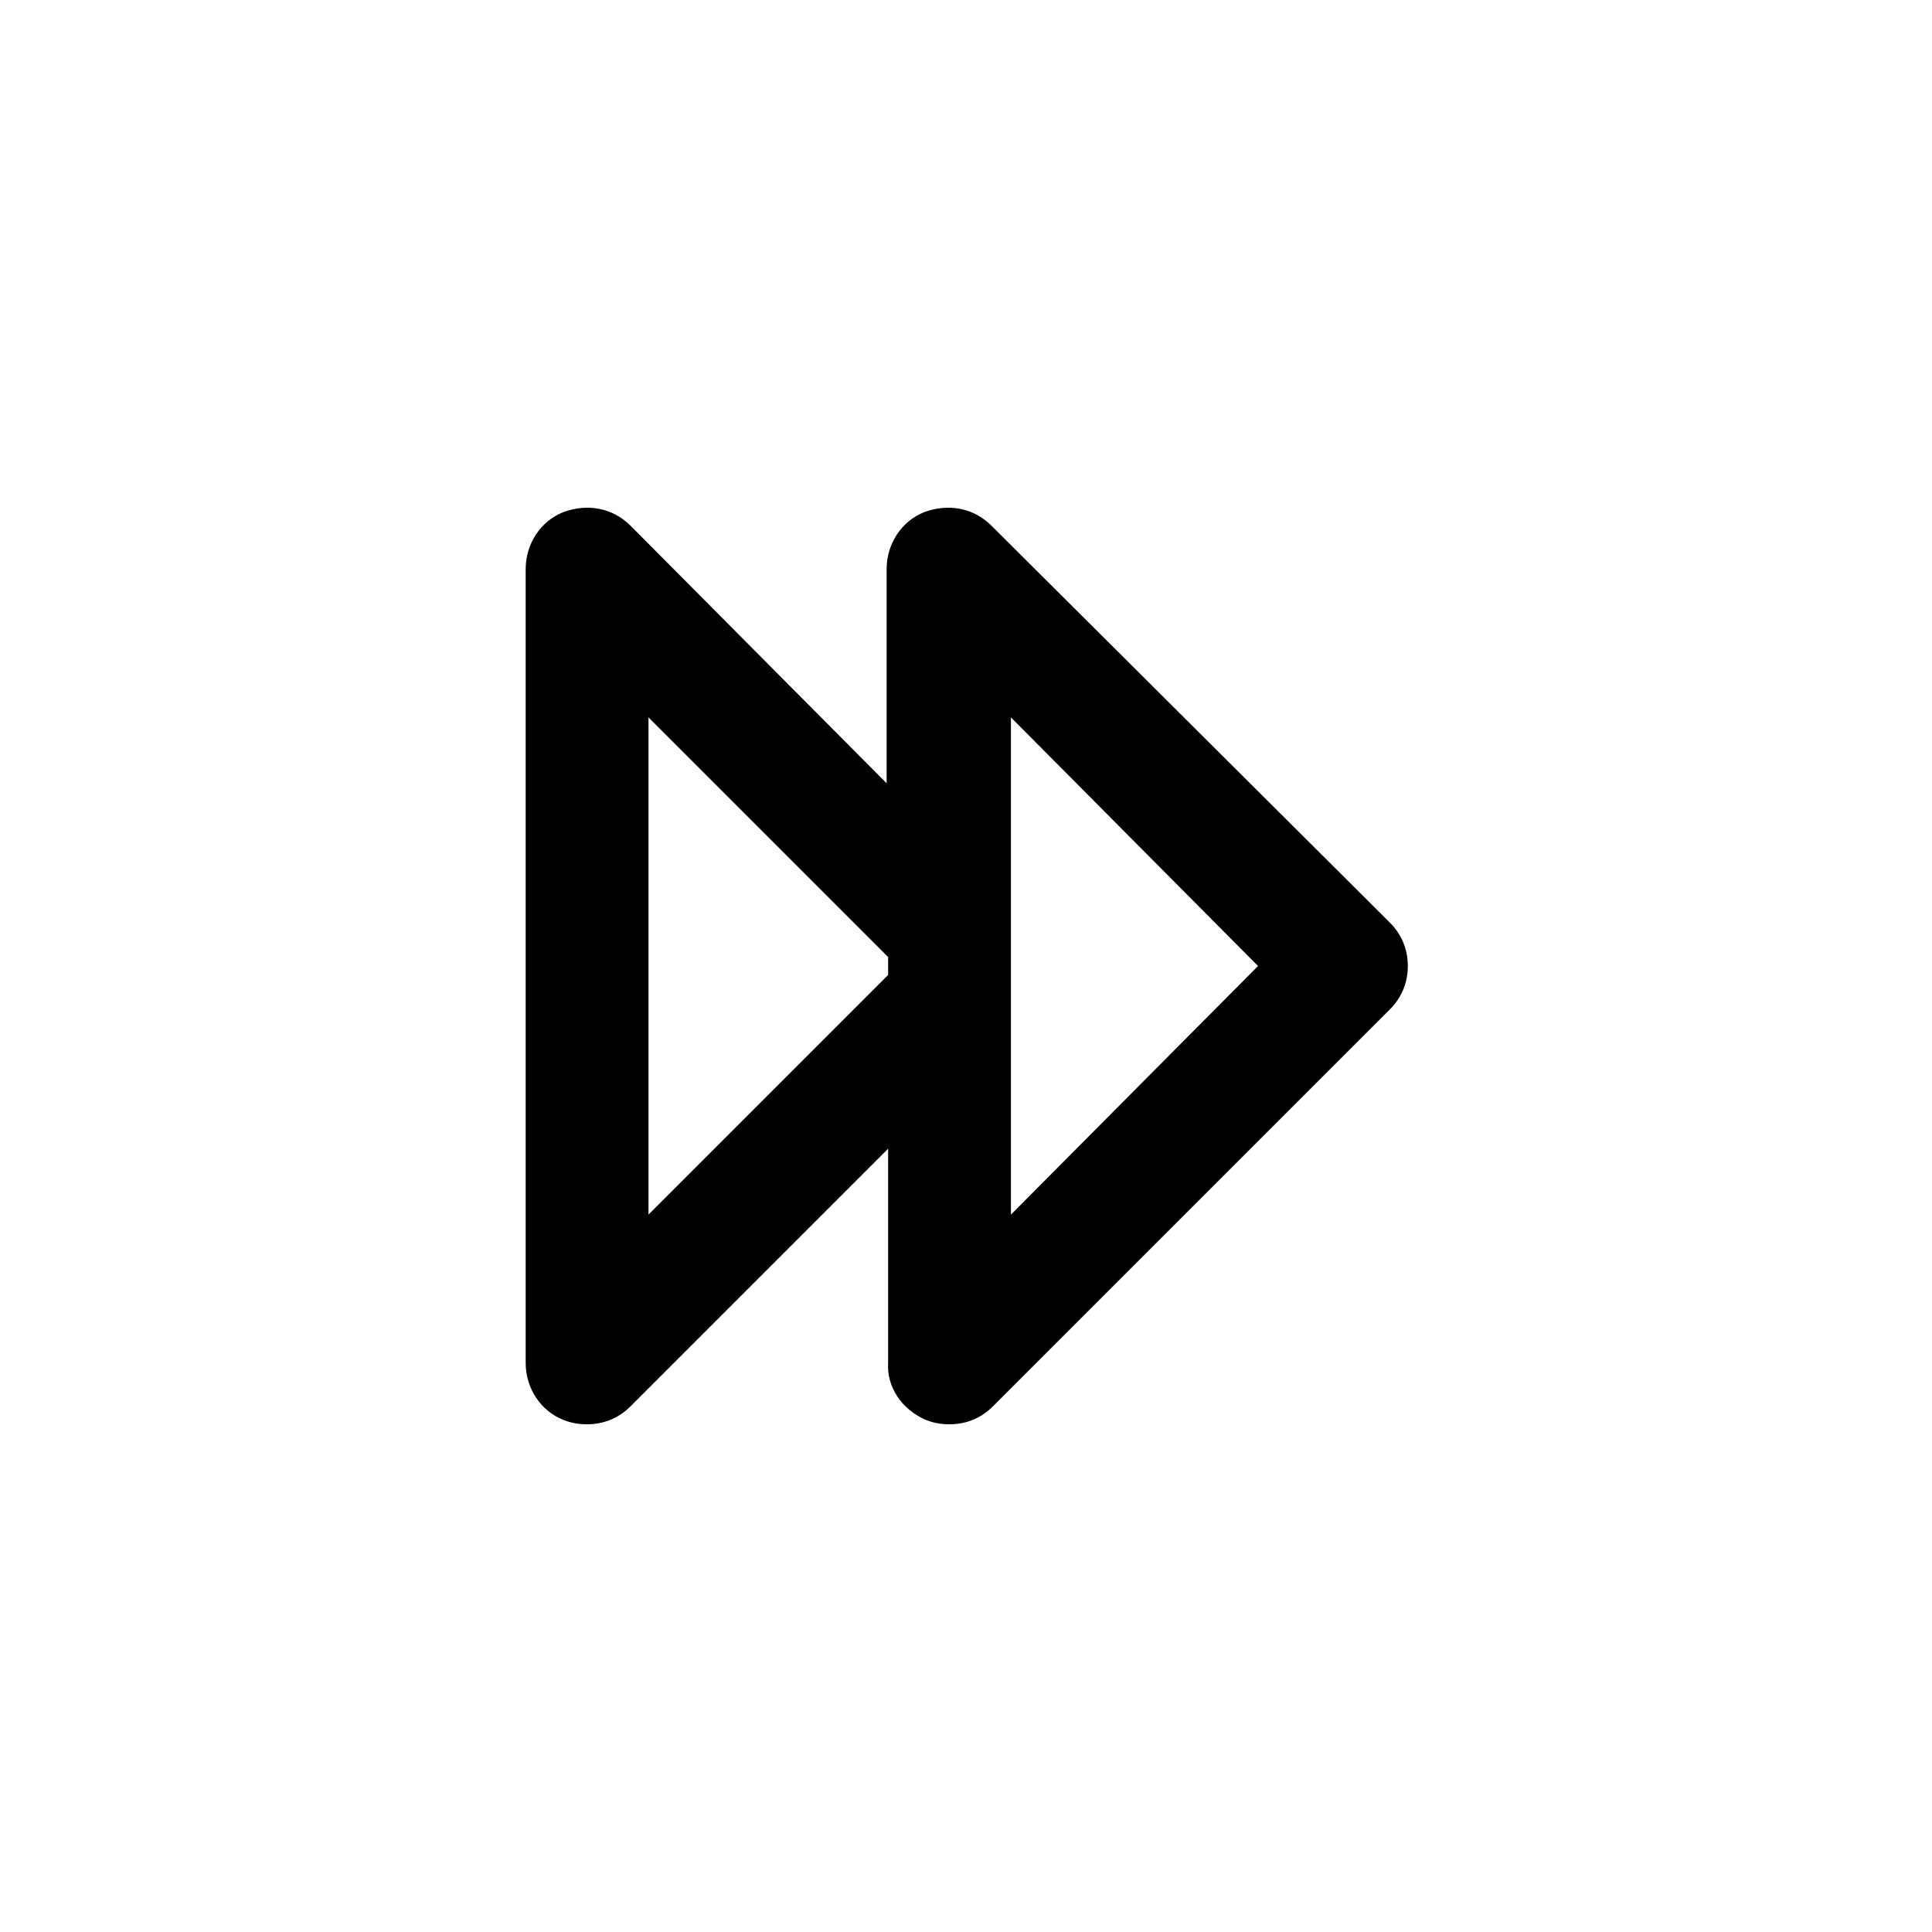
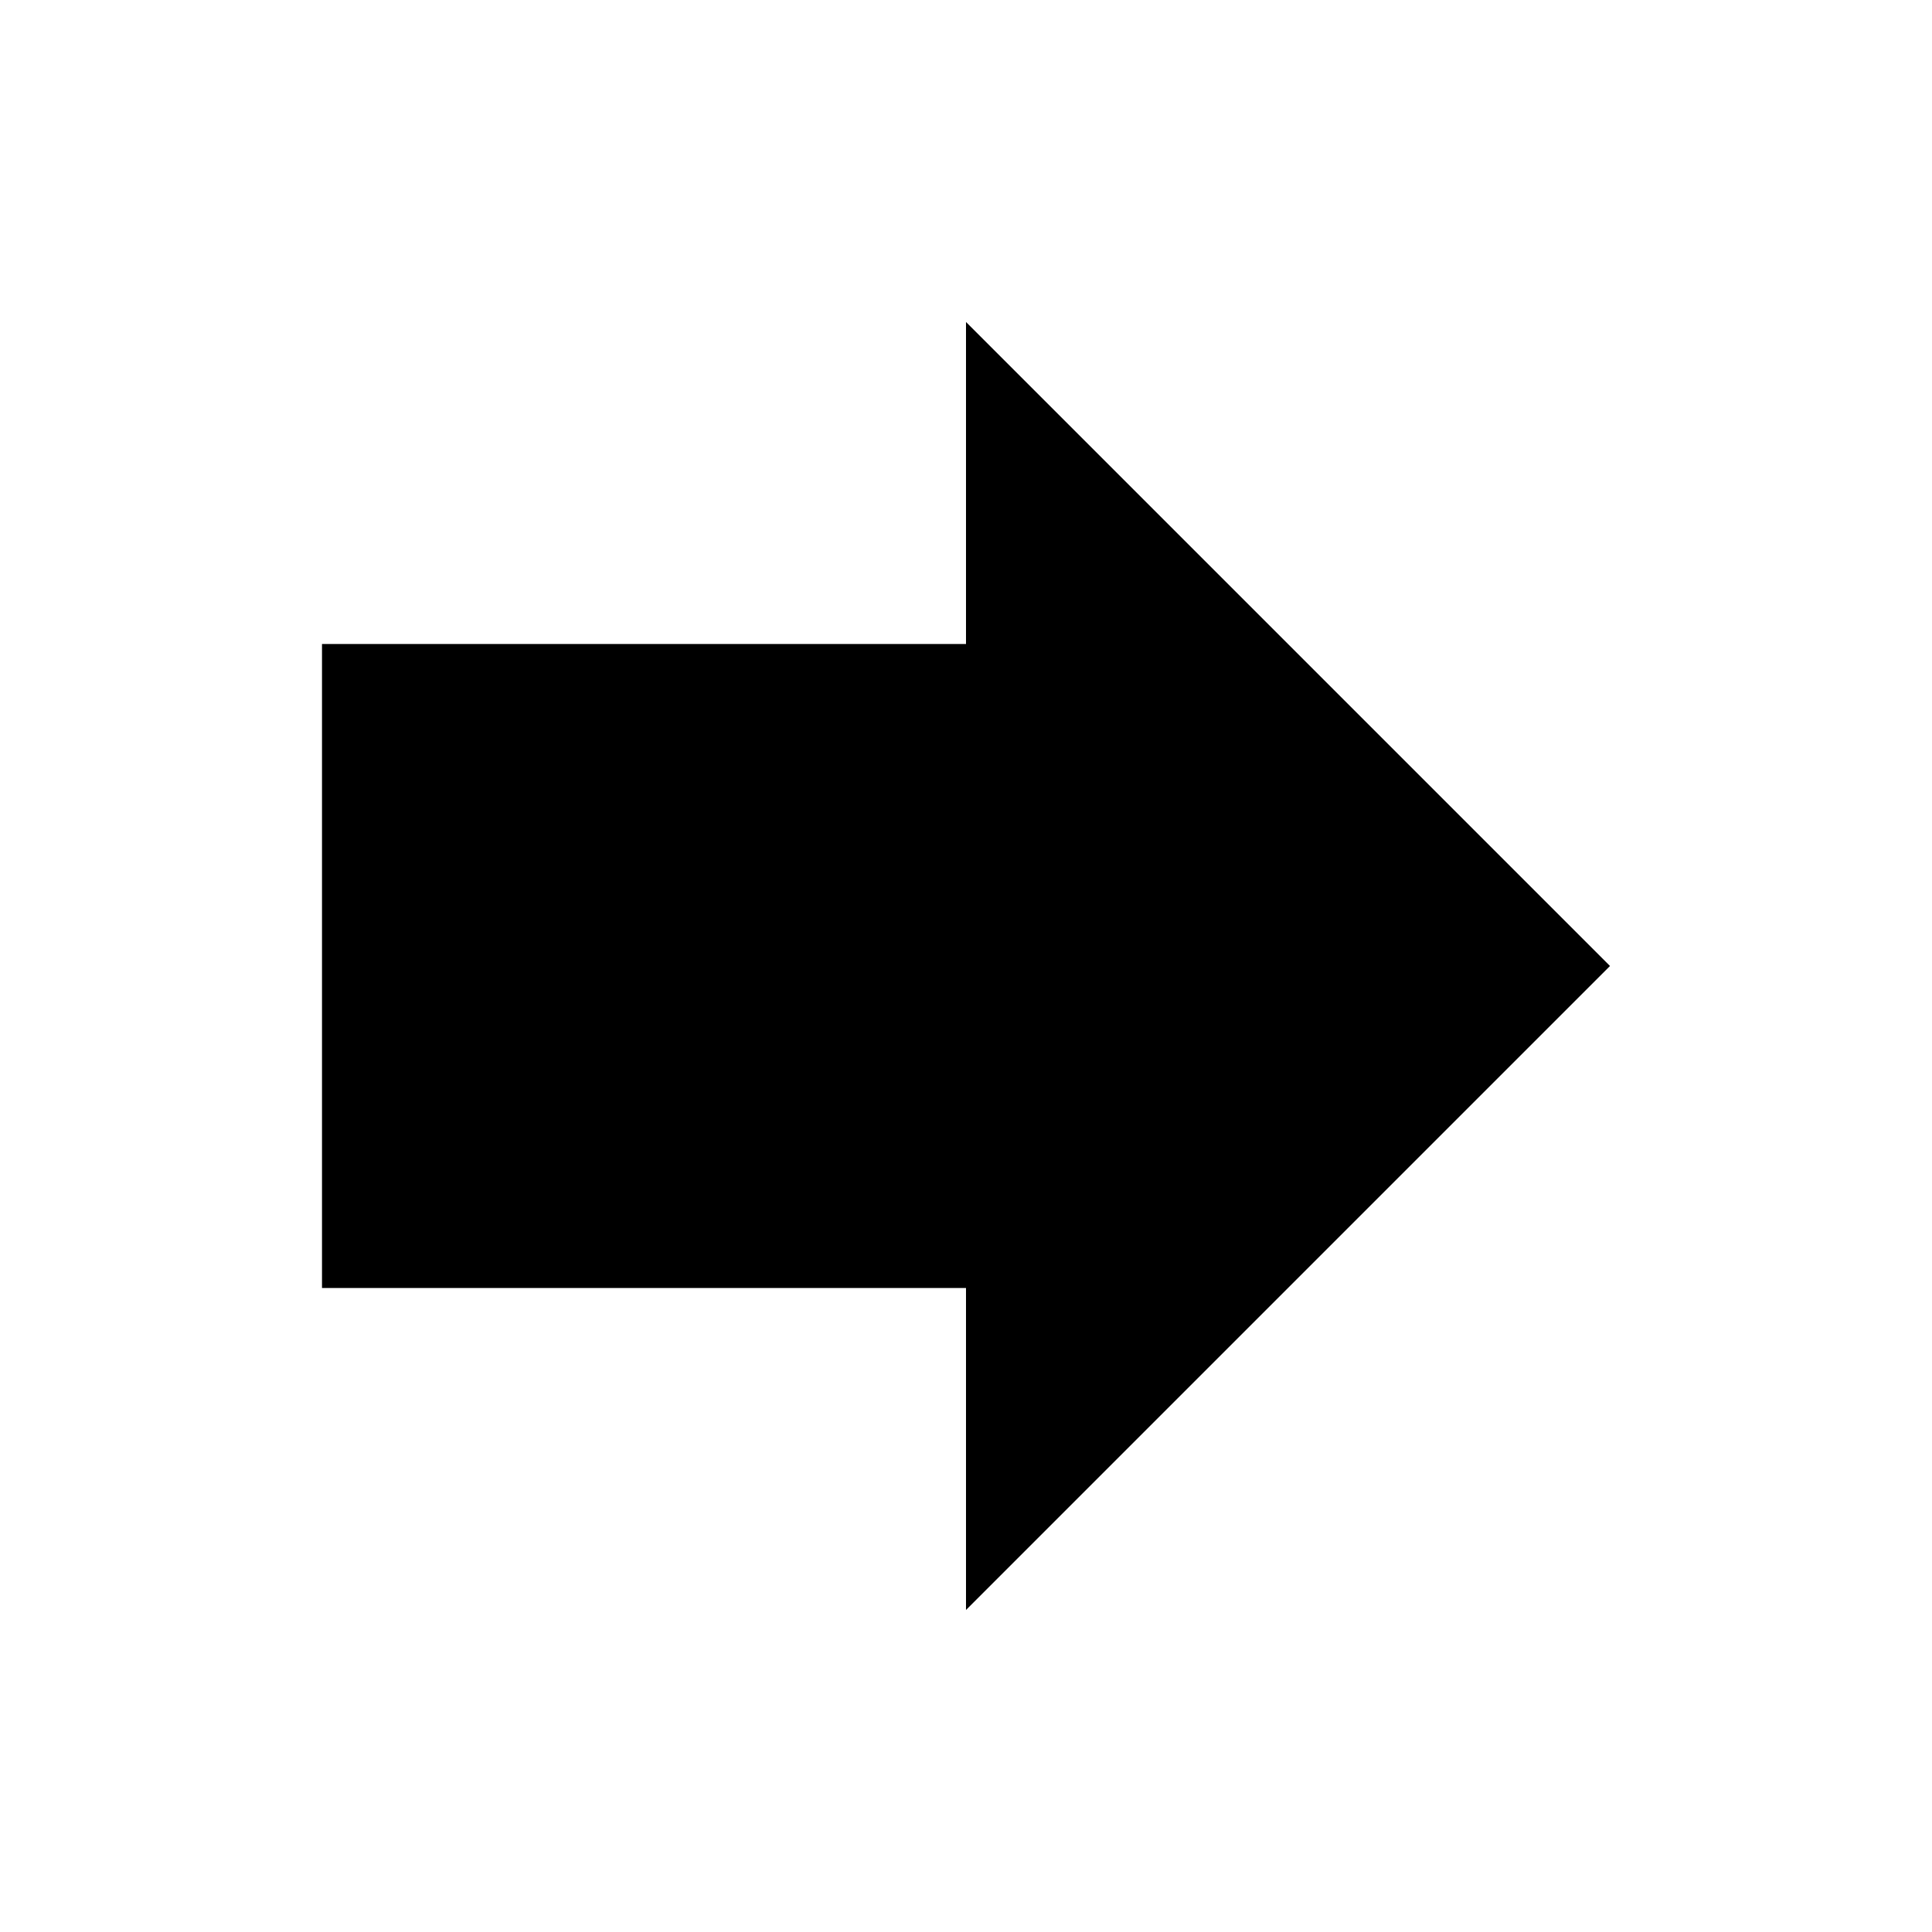
- <svg xmlns="http://www.w3.org/2000/svg" version="1.1" viewBox="0 0 129 129" enable-background="new 0 0 129 129">
-   <g>
-     <path d="m61.8,94.8c0.5,0.2 1,0.3 1.6,0.3 1.1,0 2.1-0.4 2.9-1.2l26.5-26.5c0.8-0.8 1.2-1.8 1.2-2.9s-0.4-2.1-1.2-2.9l-26.6-26.5c-1.2-1.2-2.9-1.5-4.5-0.9-1.5,0.6-2.5,2.1-2.5,3.8v14.3l-17.1-17.2c-1.2-1.2-2.9-1.5-4.5-0.9-1.5,0.6-2.5,2.1-2.5,3.8v53c0,1.7 1,3.2 2.5,3.8 0.5,0.2 1,0.3 1.6,0.3 1.1,0 2.1-0.4 2.9-1.2l17.2-17.2v14.3c-0.1,1.6 0.9,3.1 2.5,3.8zm5.7-28v-4.6-14.3l16.5,16.6-16.5,16.6v-14.3zm-24.2,14.3v-33.2l16,16v1.2l-16,16z" />
-   </g>
+ <svg xmlns="http://www.w3.org/2000/svg" version="1.1" baseProfile="full" width="24" height="24" viewBox="0 0 24.00 24.00" enable-background="new 0 0 24.00 24.00" xml:space="preserve">
+   <path fill="#000000" fill-opacity="1" stroke-linejoin="round" d="M 12,8L 12,4L 20,12L 12,20L 12,16L 4,16L 4,8L 12,8 Z " />
</svg>
